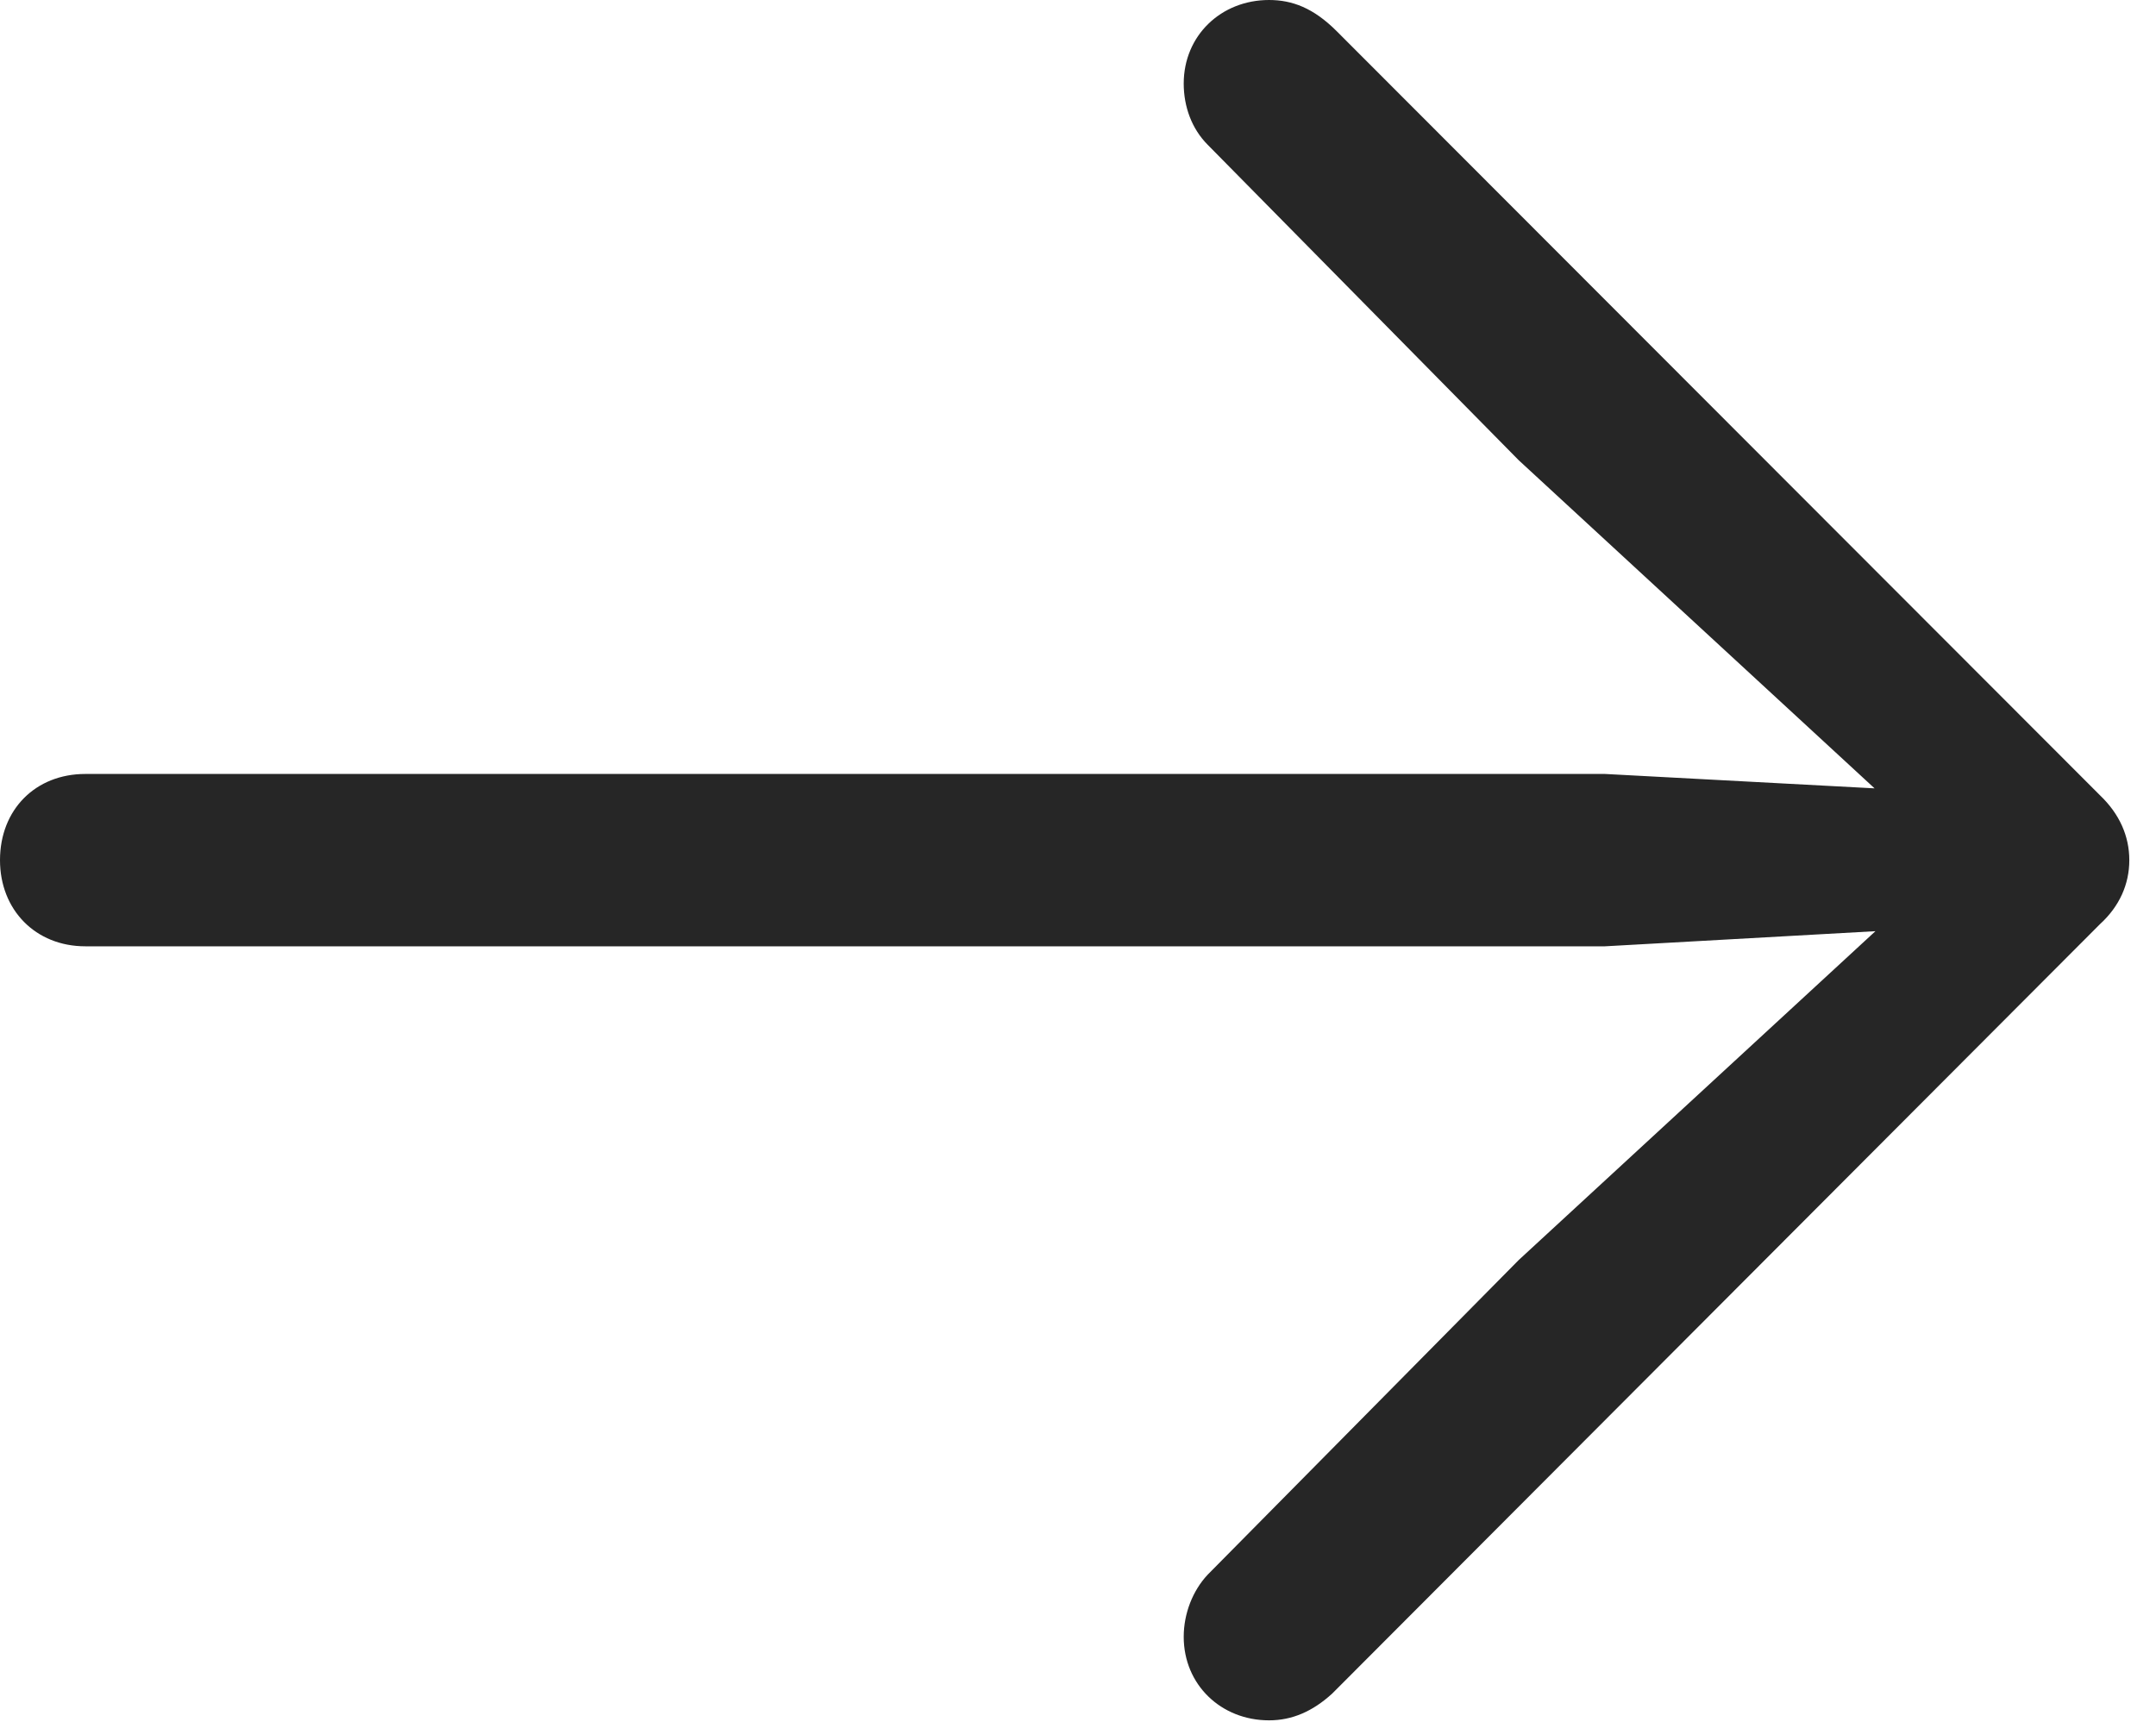
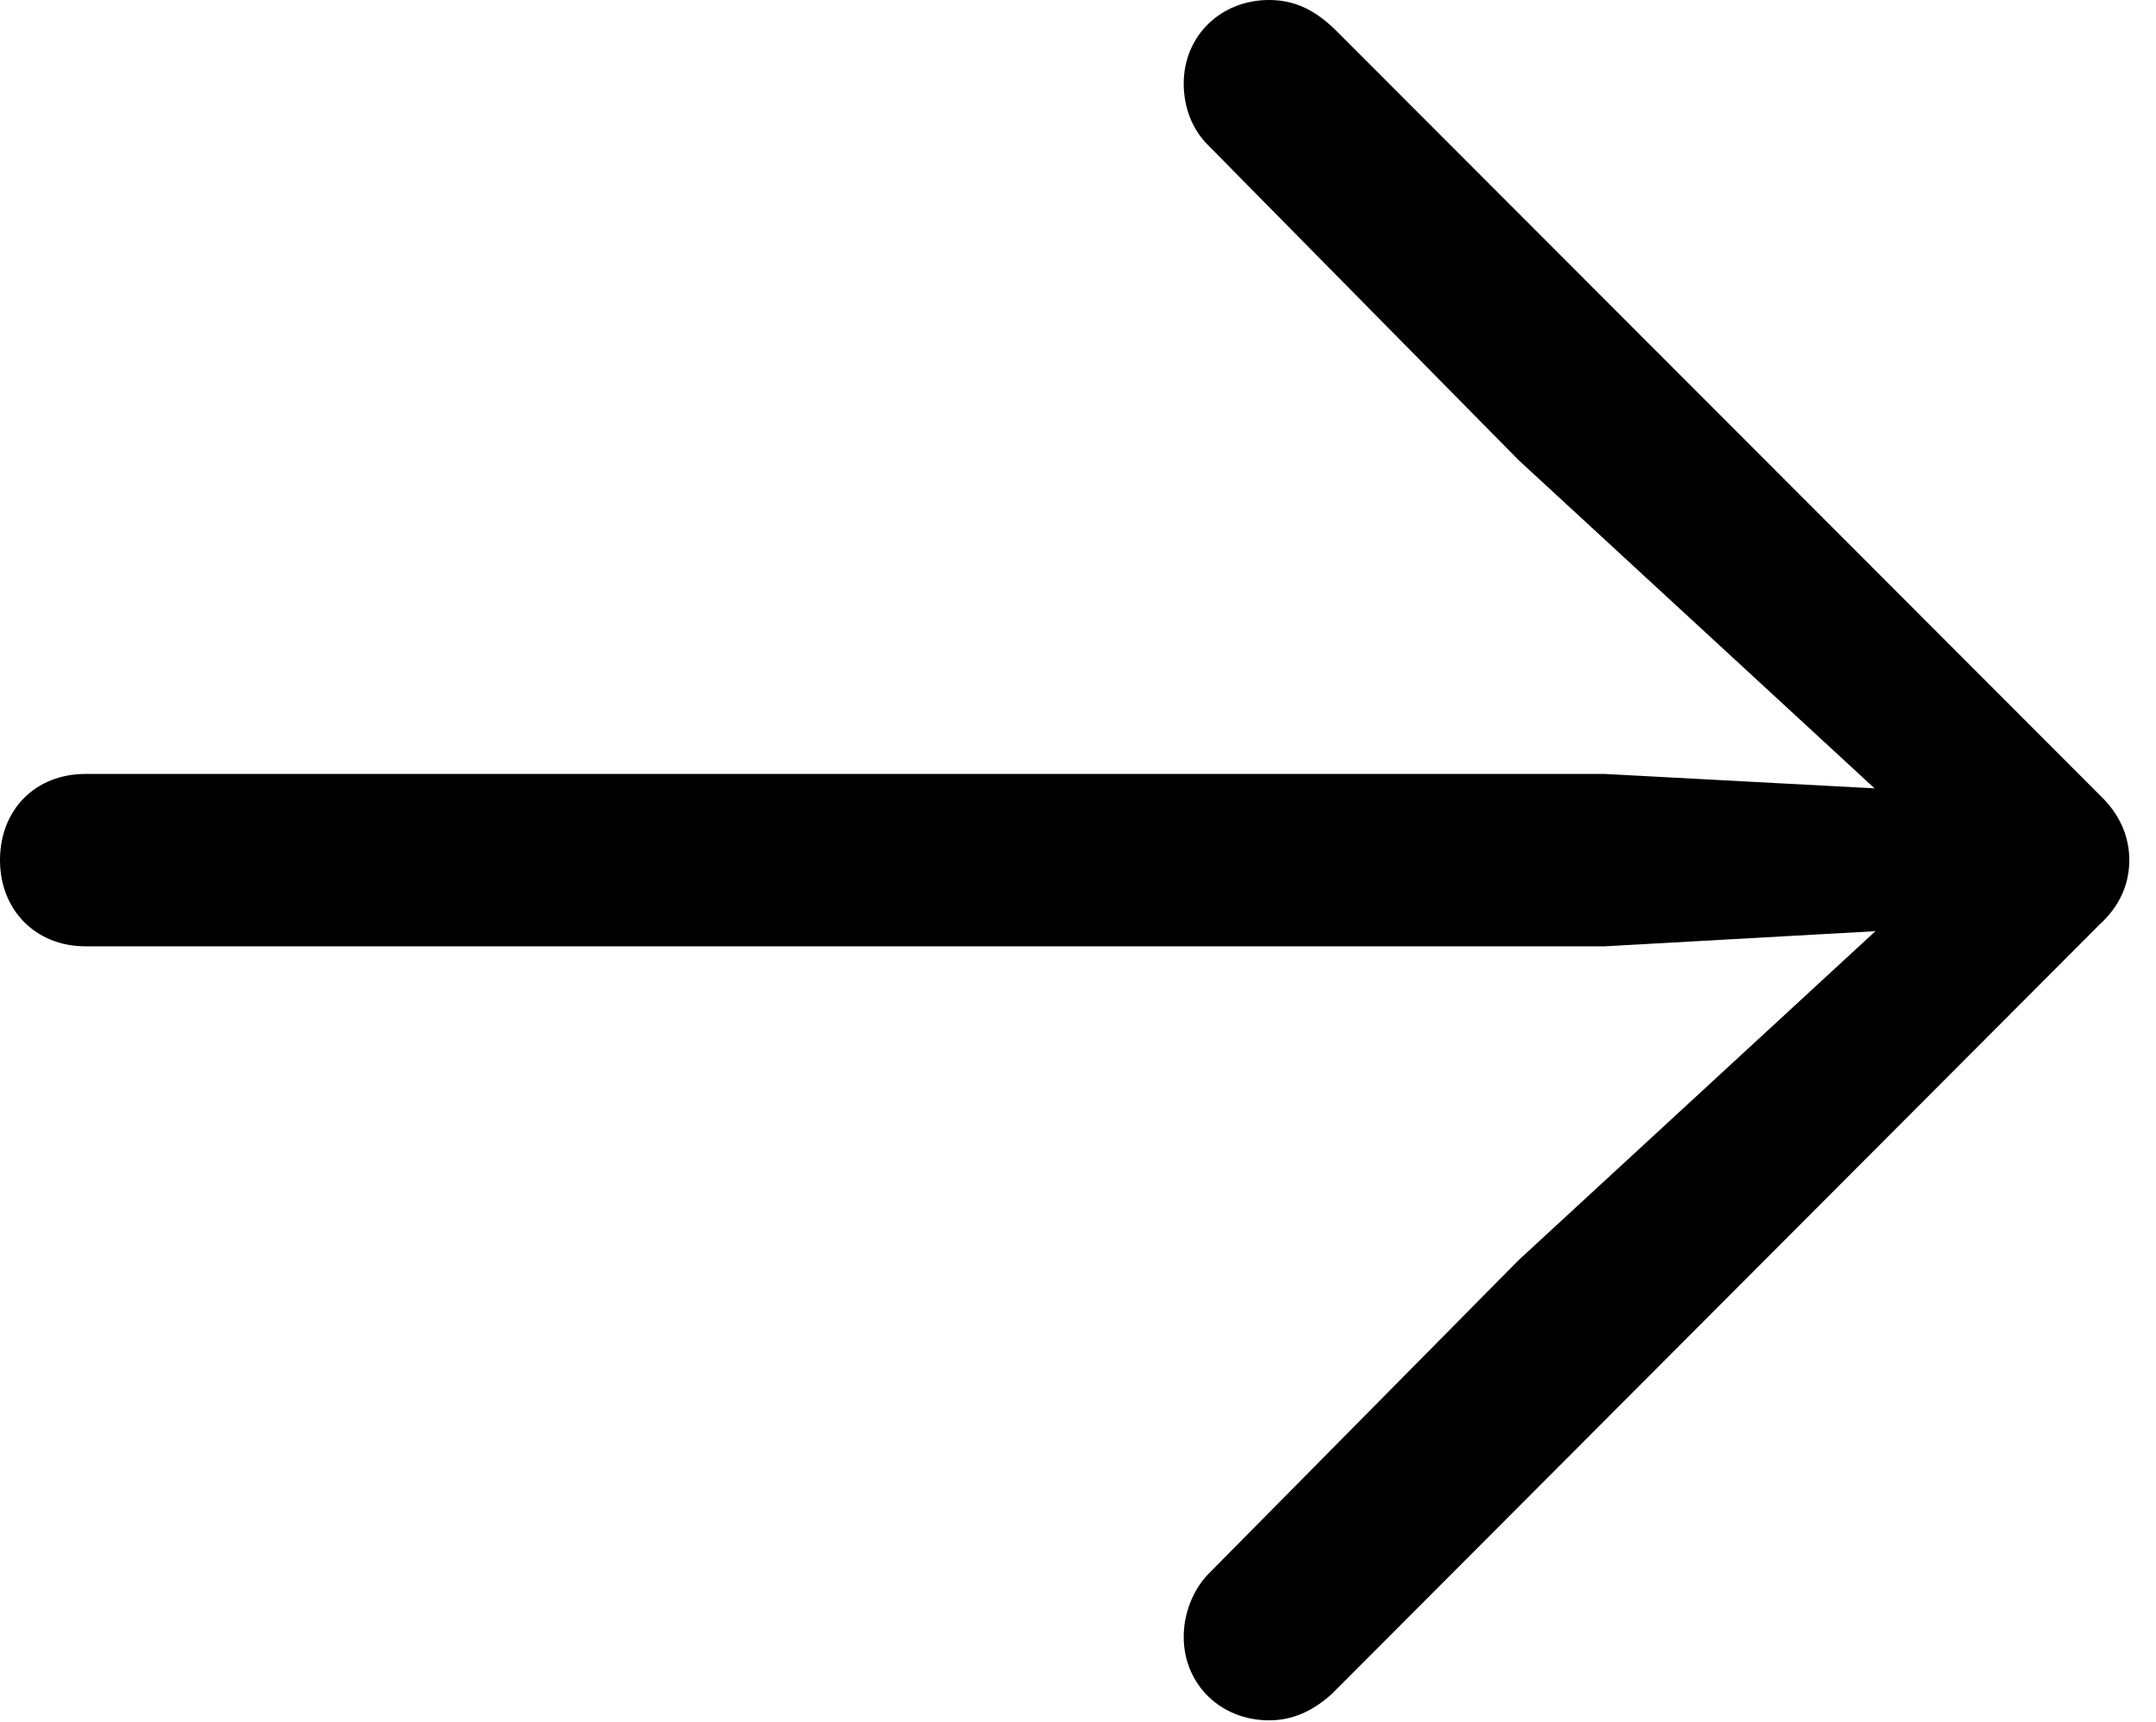
<svg xmlns="http://www.w3.org/2000/svg" viewBox="0 0 28.43 22.699">
-   <path d="M16.734 22.688C17.039 22.688 17.309 22.57 17.566 22.336L27.691 12.188C27.949 11.953 28.078 11.66 28.078 11.344C28.078 11.027 27.949 10.734 27.691 10.488L17.625 0.41C17.32 0.105 17.039 0 16.734 0C16.102 0 15.609 0.469 15.609 1.102C15.609 1.406 15.715 1.699 15.926 1.91L20.027 6.07L25.746 11.344L20.027 16.617L15.926 20.766C15.727 20.977 15.609 21.281 15.609 21.586C15.609 22.219 16.102 22.688 16.734 22.688ZM1.125 12.48L21.164 12.48L25.758 12.223C26.297 12.188 26.66 11.859 26.66 11.344C26.66 10.816 26.297 10.488 25.77 10.453L21.164 10.207L1.125 10.207C0.469 10.207 0 10.676 0 11.344C0 12 0.469 12.48 1.125 12.48Z" fill="black" fill-opacity="0.85" />
+   <path d="M16.734 22.688C17.039 22.688 17.309 22.57 17.566 22.336L27.691 12.188C27.949 11.953 28.078 11.66 28.078 11.344C28.078 11.027 27.949 10.734 27.691 10.488L17.625 0.41C17.32 0.105 17.039 0 16.734 0C16.102 0 15.609 0.469 15.609 1.102C15.609 1.406 15.715 1.699 15.926 1.91L20.027 6.07L25.746 11.344L20.027 16.617L15.926 20.766C15.727 20.977 15.609 21.281 15.609 21.586C15.609 22.219 16.102 22.688 16.734 22.688ZM1.125 12.48L21.164 12.48L25.758 12.223C26.297 12.188 26.66 11.859 26.66 11.344C26.66 10.816 26.297 10.488 25.77 10.453L21.164 10.207L1.125 10.207C0.469 10.207 0 10.676 0 11.344C0 12 0.469 12.48 1.125 12.48Z" fill="currentColor" />
</svg>
